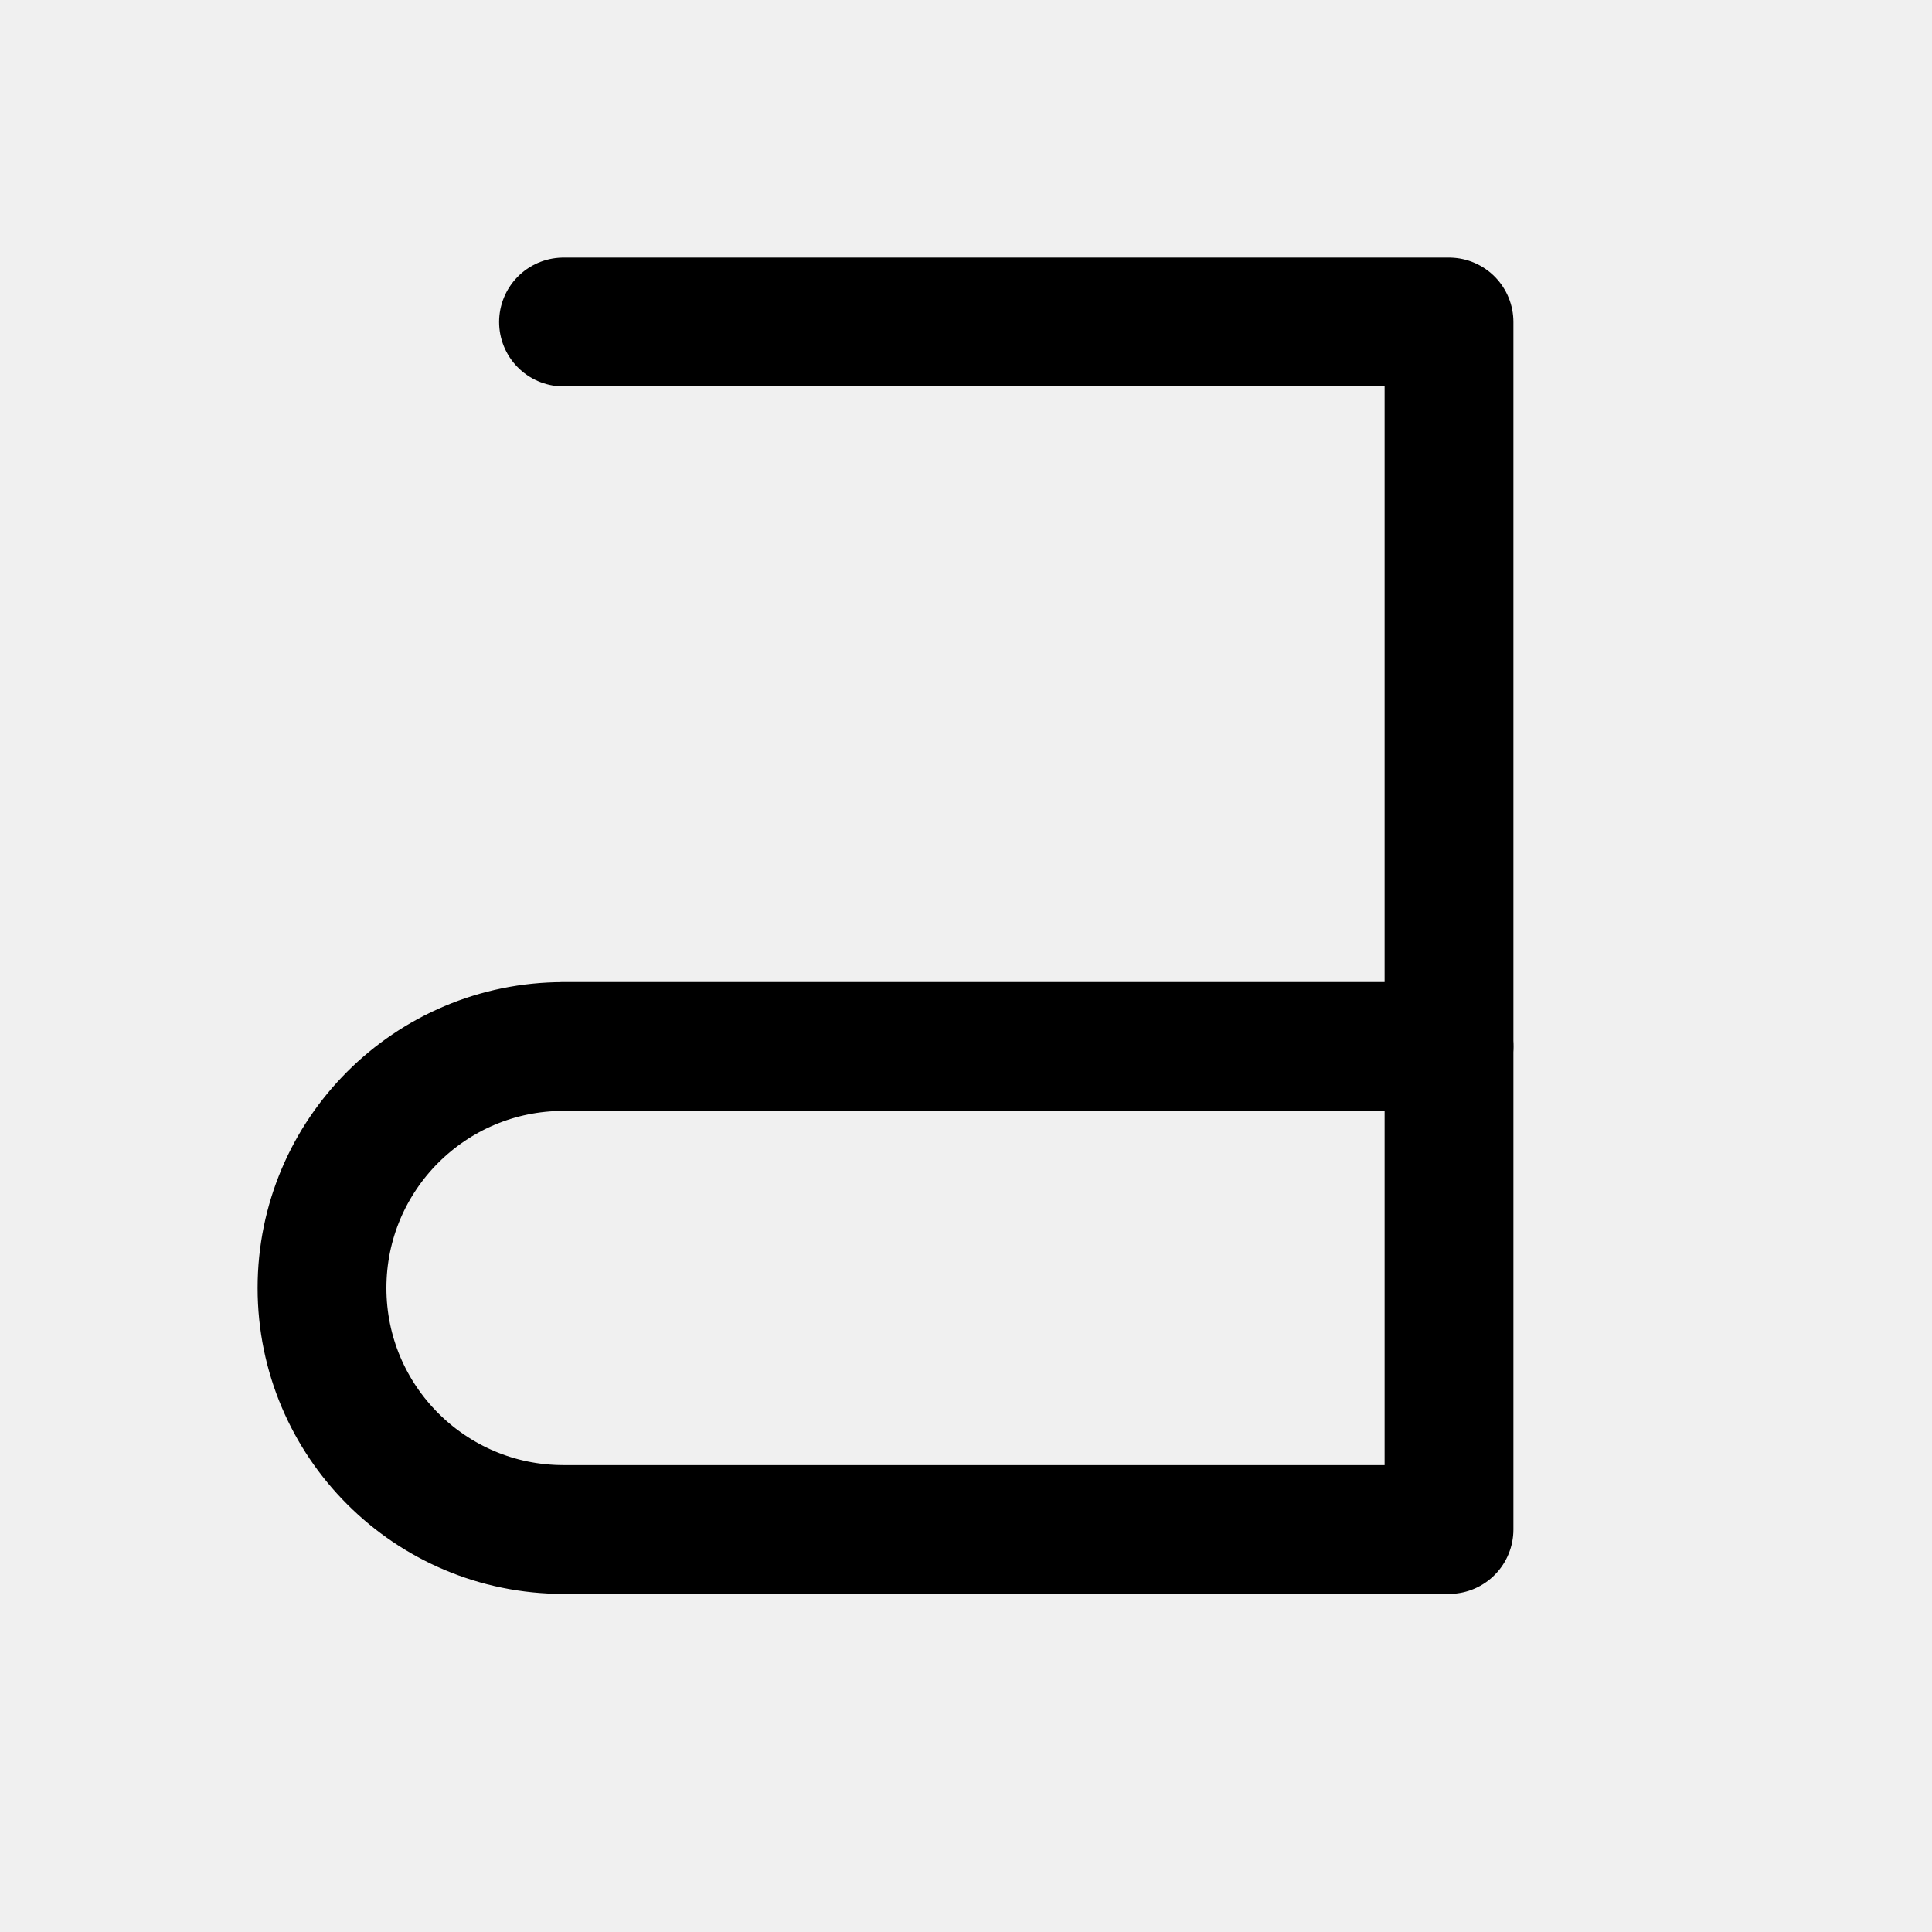
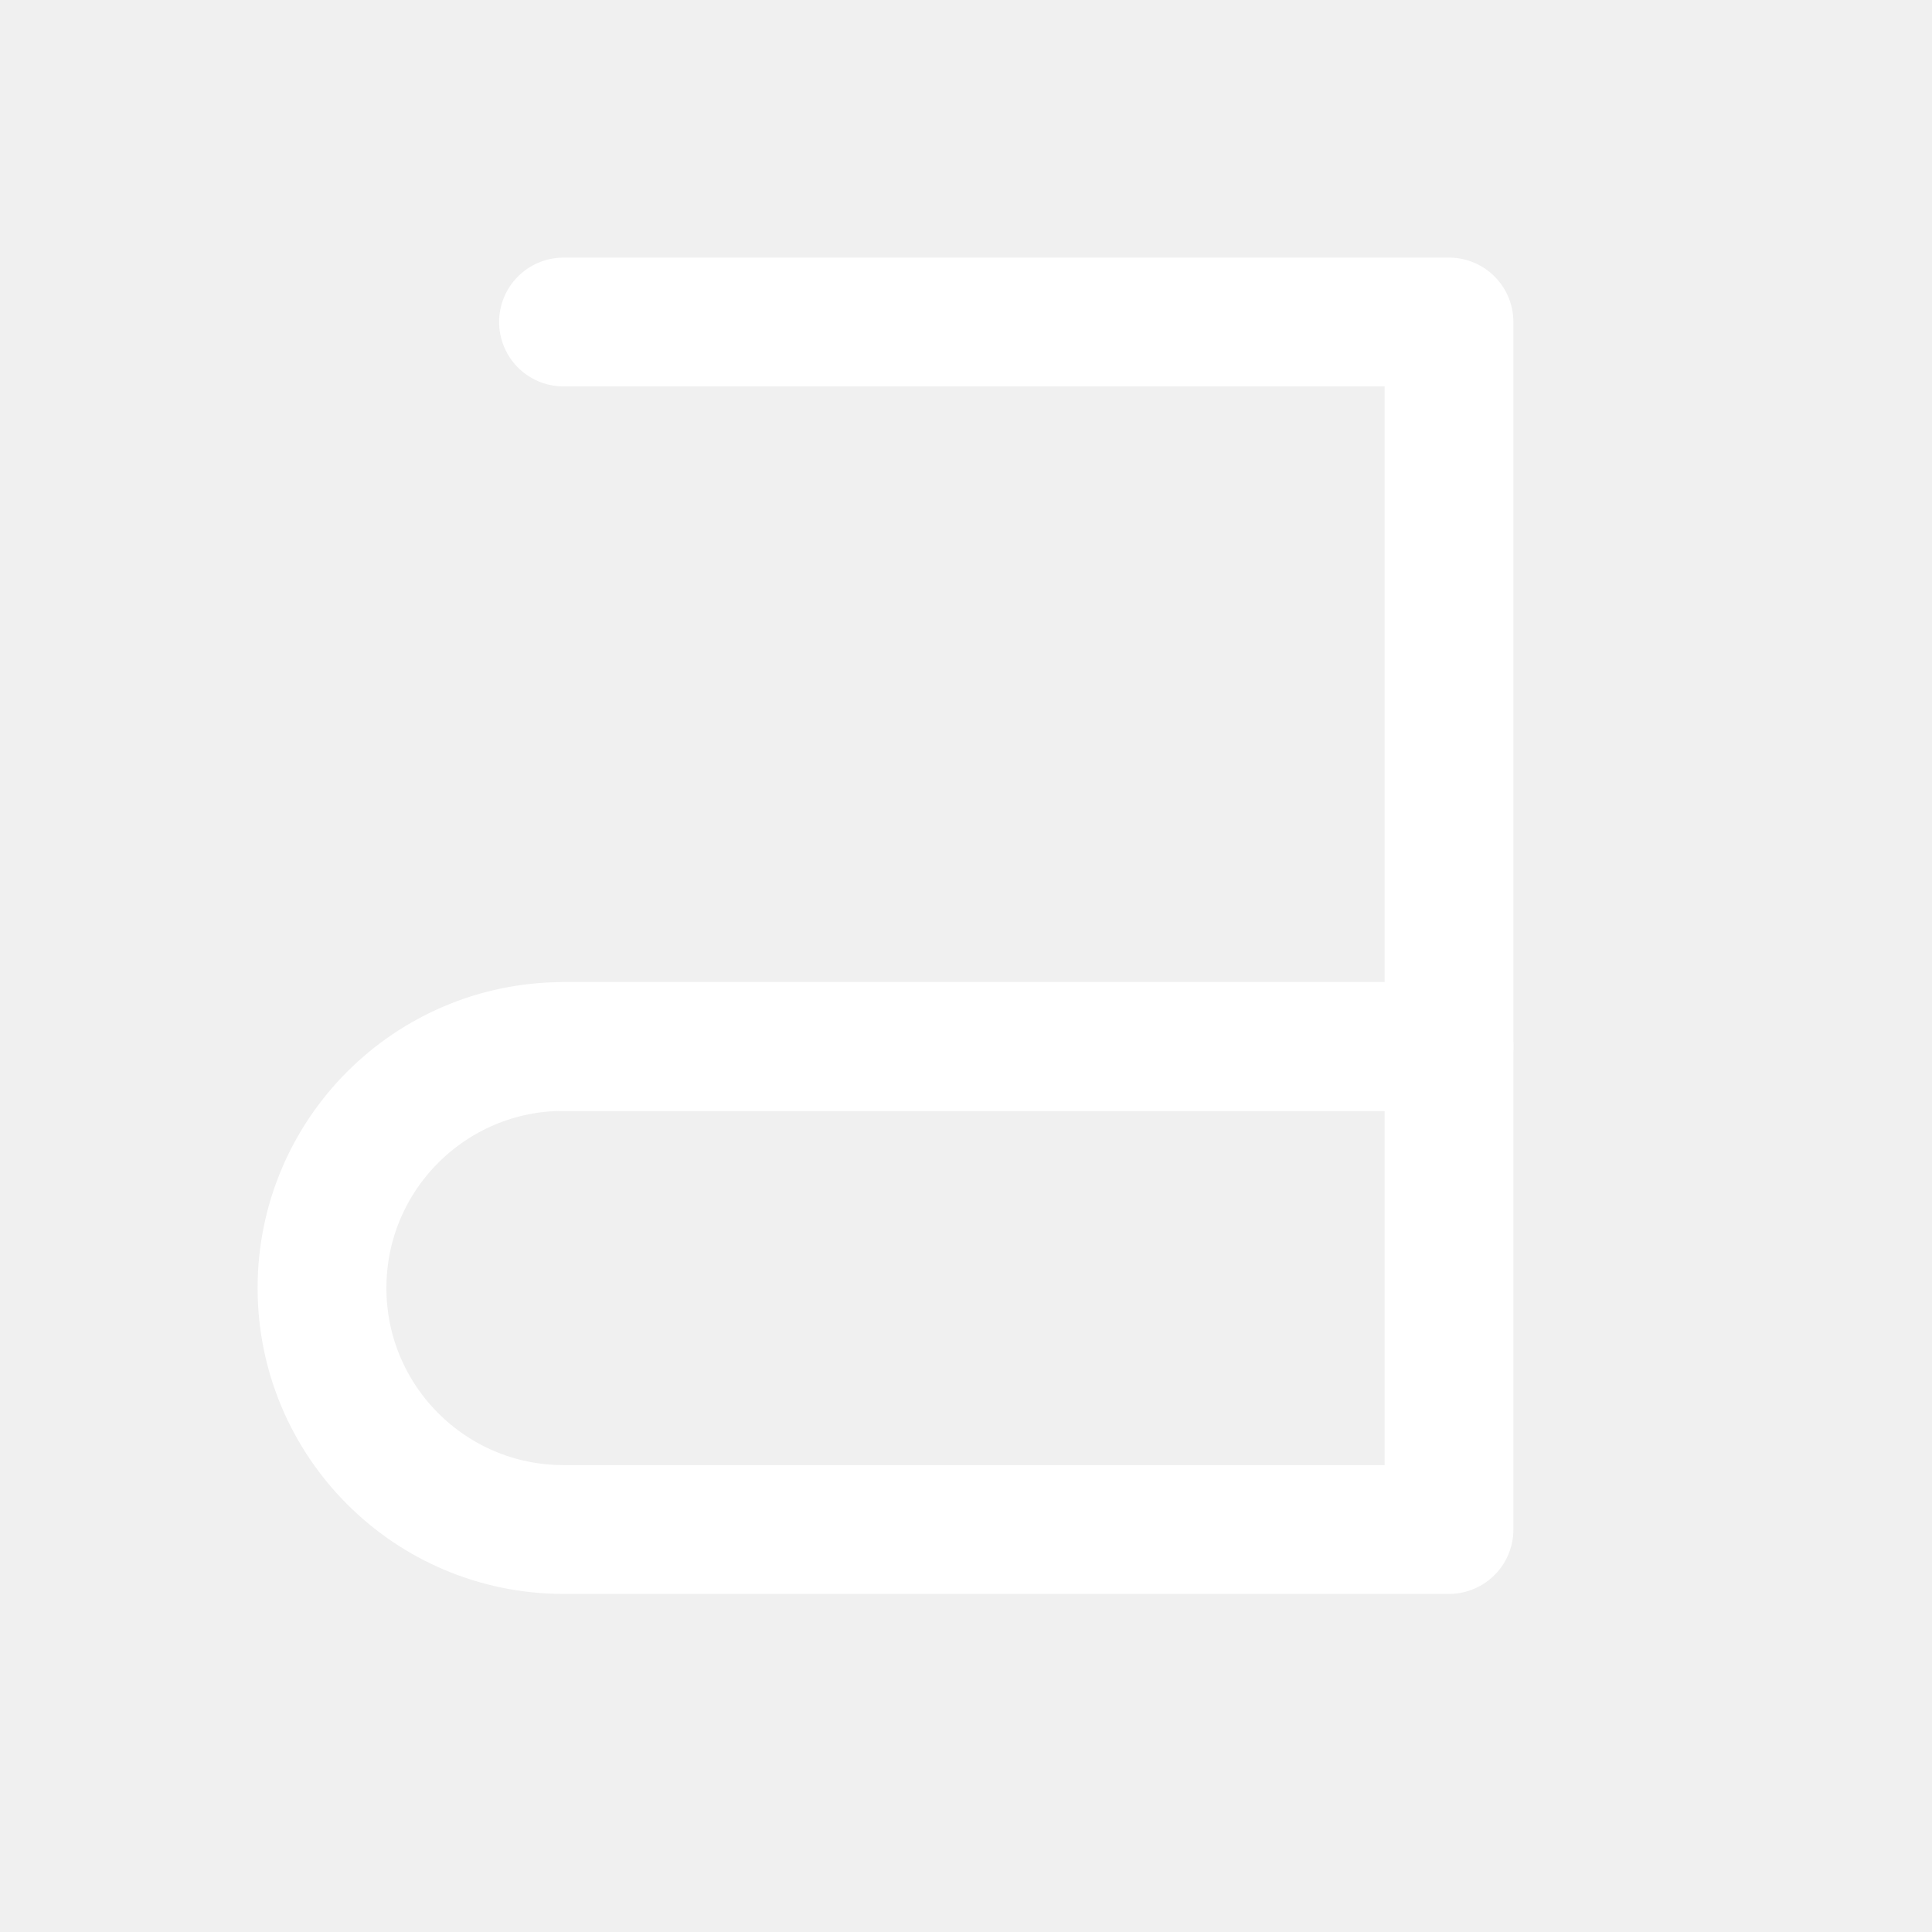
- <svg xmlns="http://www.w3.org/2000/svg" viewBox="0 0 24 24" fill="none" stroke="currentColor" stroke-width="1.6" stroke-linecap="round" stroke-linejoin="round">
+ <svg xmlns="http://www.w3.org/2000/svg" viewBox="0 0 24 24" fill="none" stroke="#ffffff" stroke-width="1.6" stroke-linecap="round" stroke-linejoin="round">
  <path d="M7 4h11v15H7a3 3 0 1 1 0-6h11" />
  <path d="M7 13h11" />
</svg>
